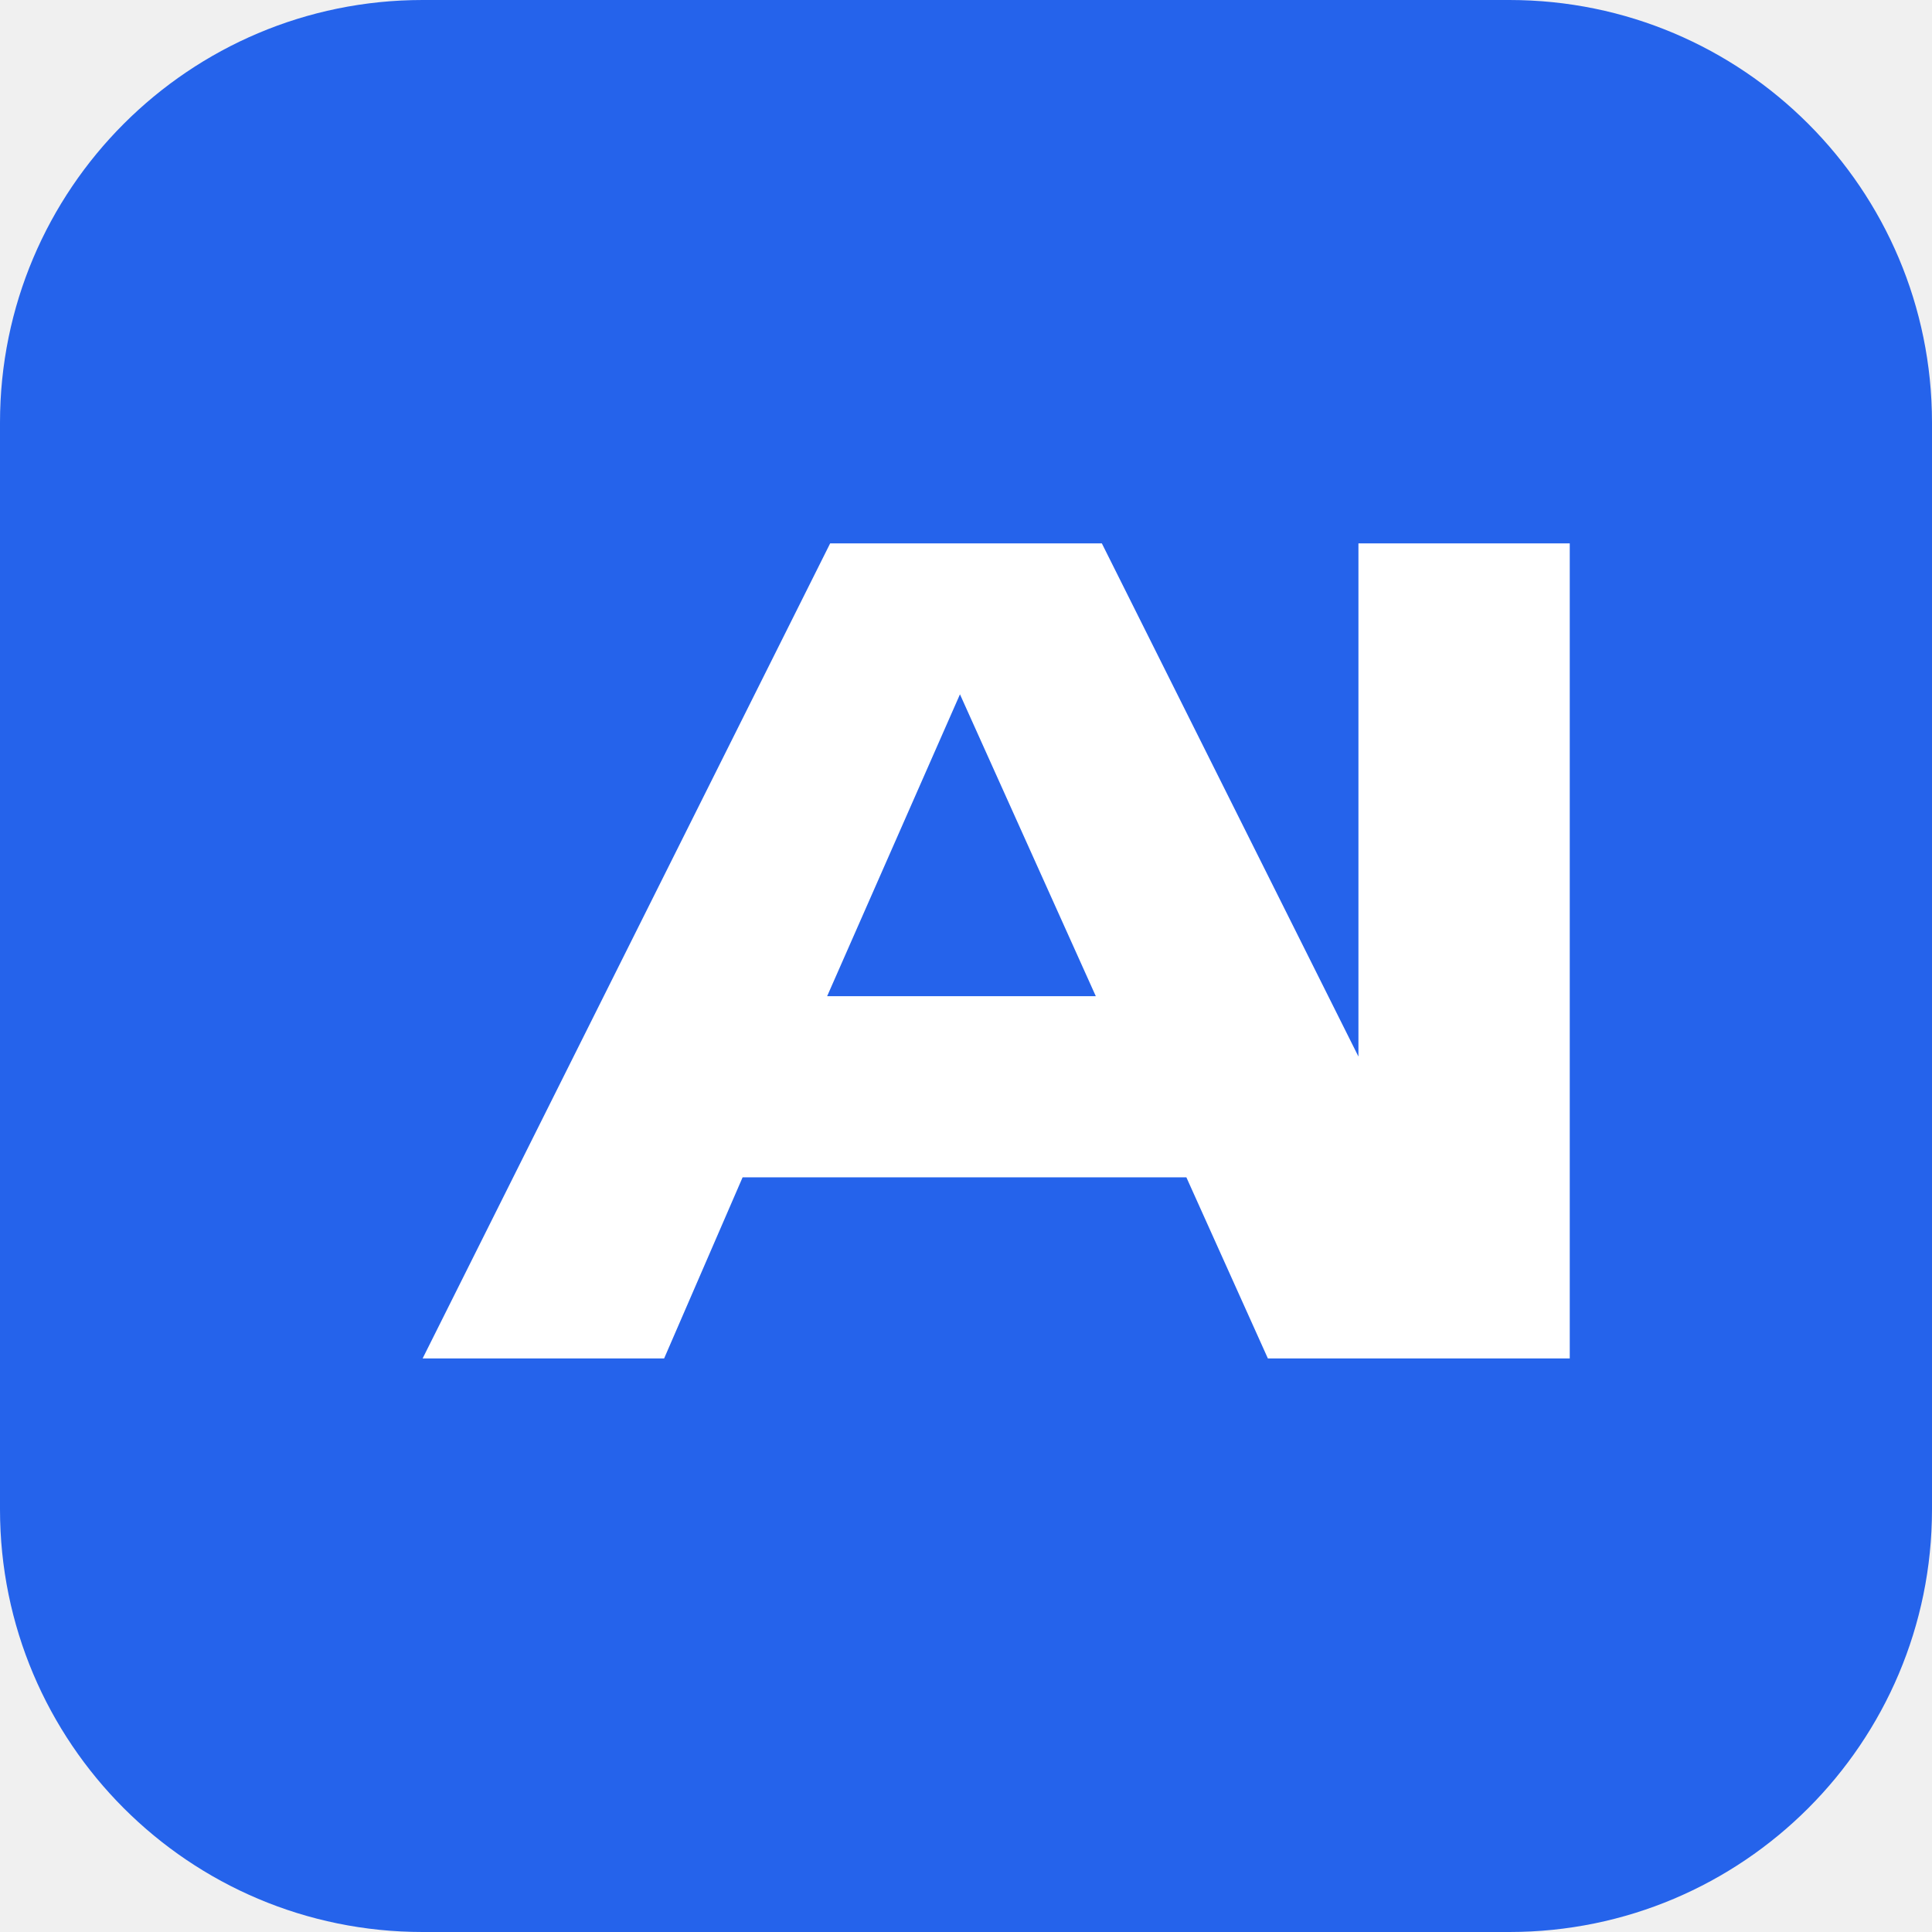
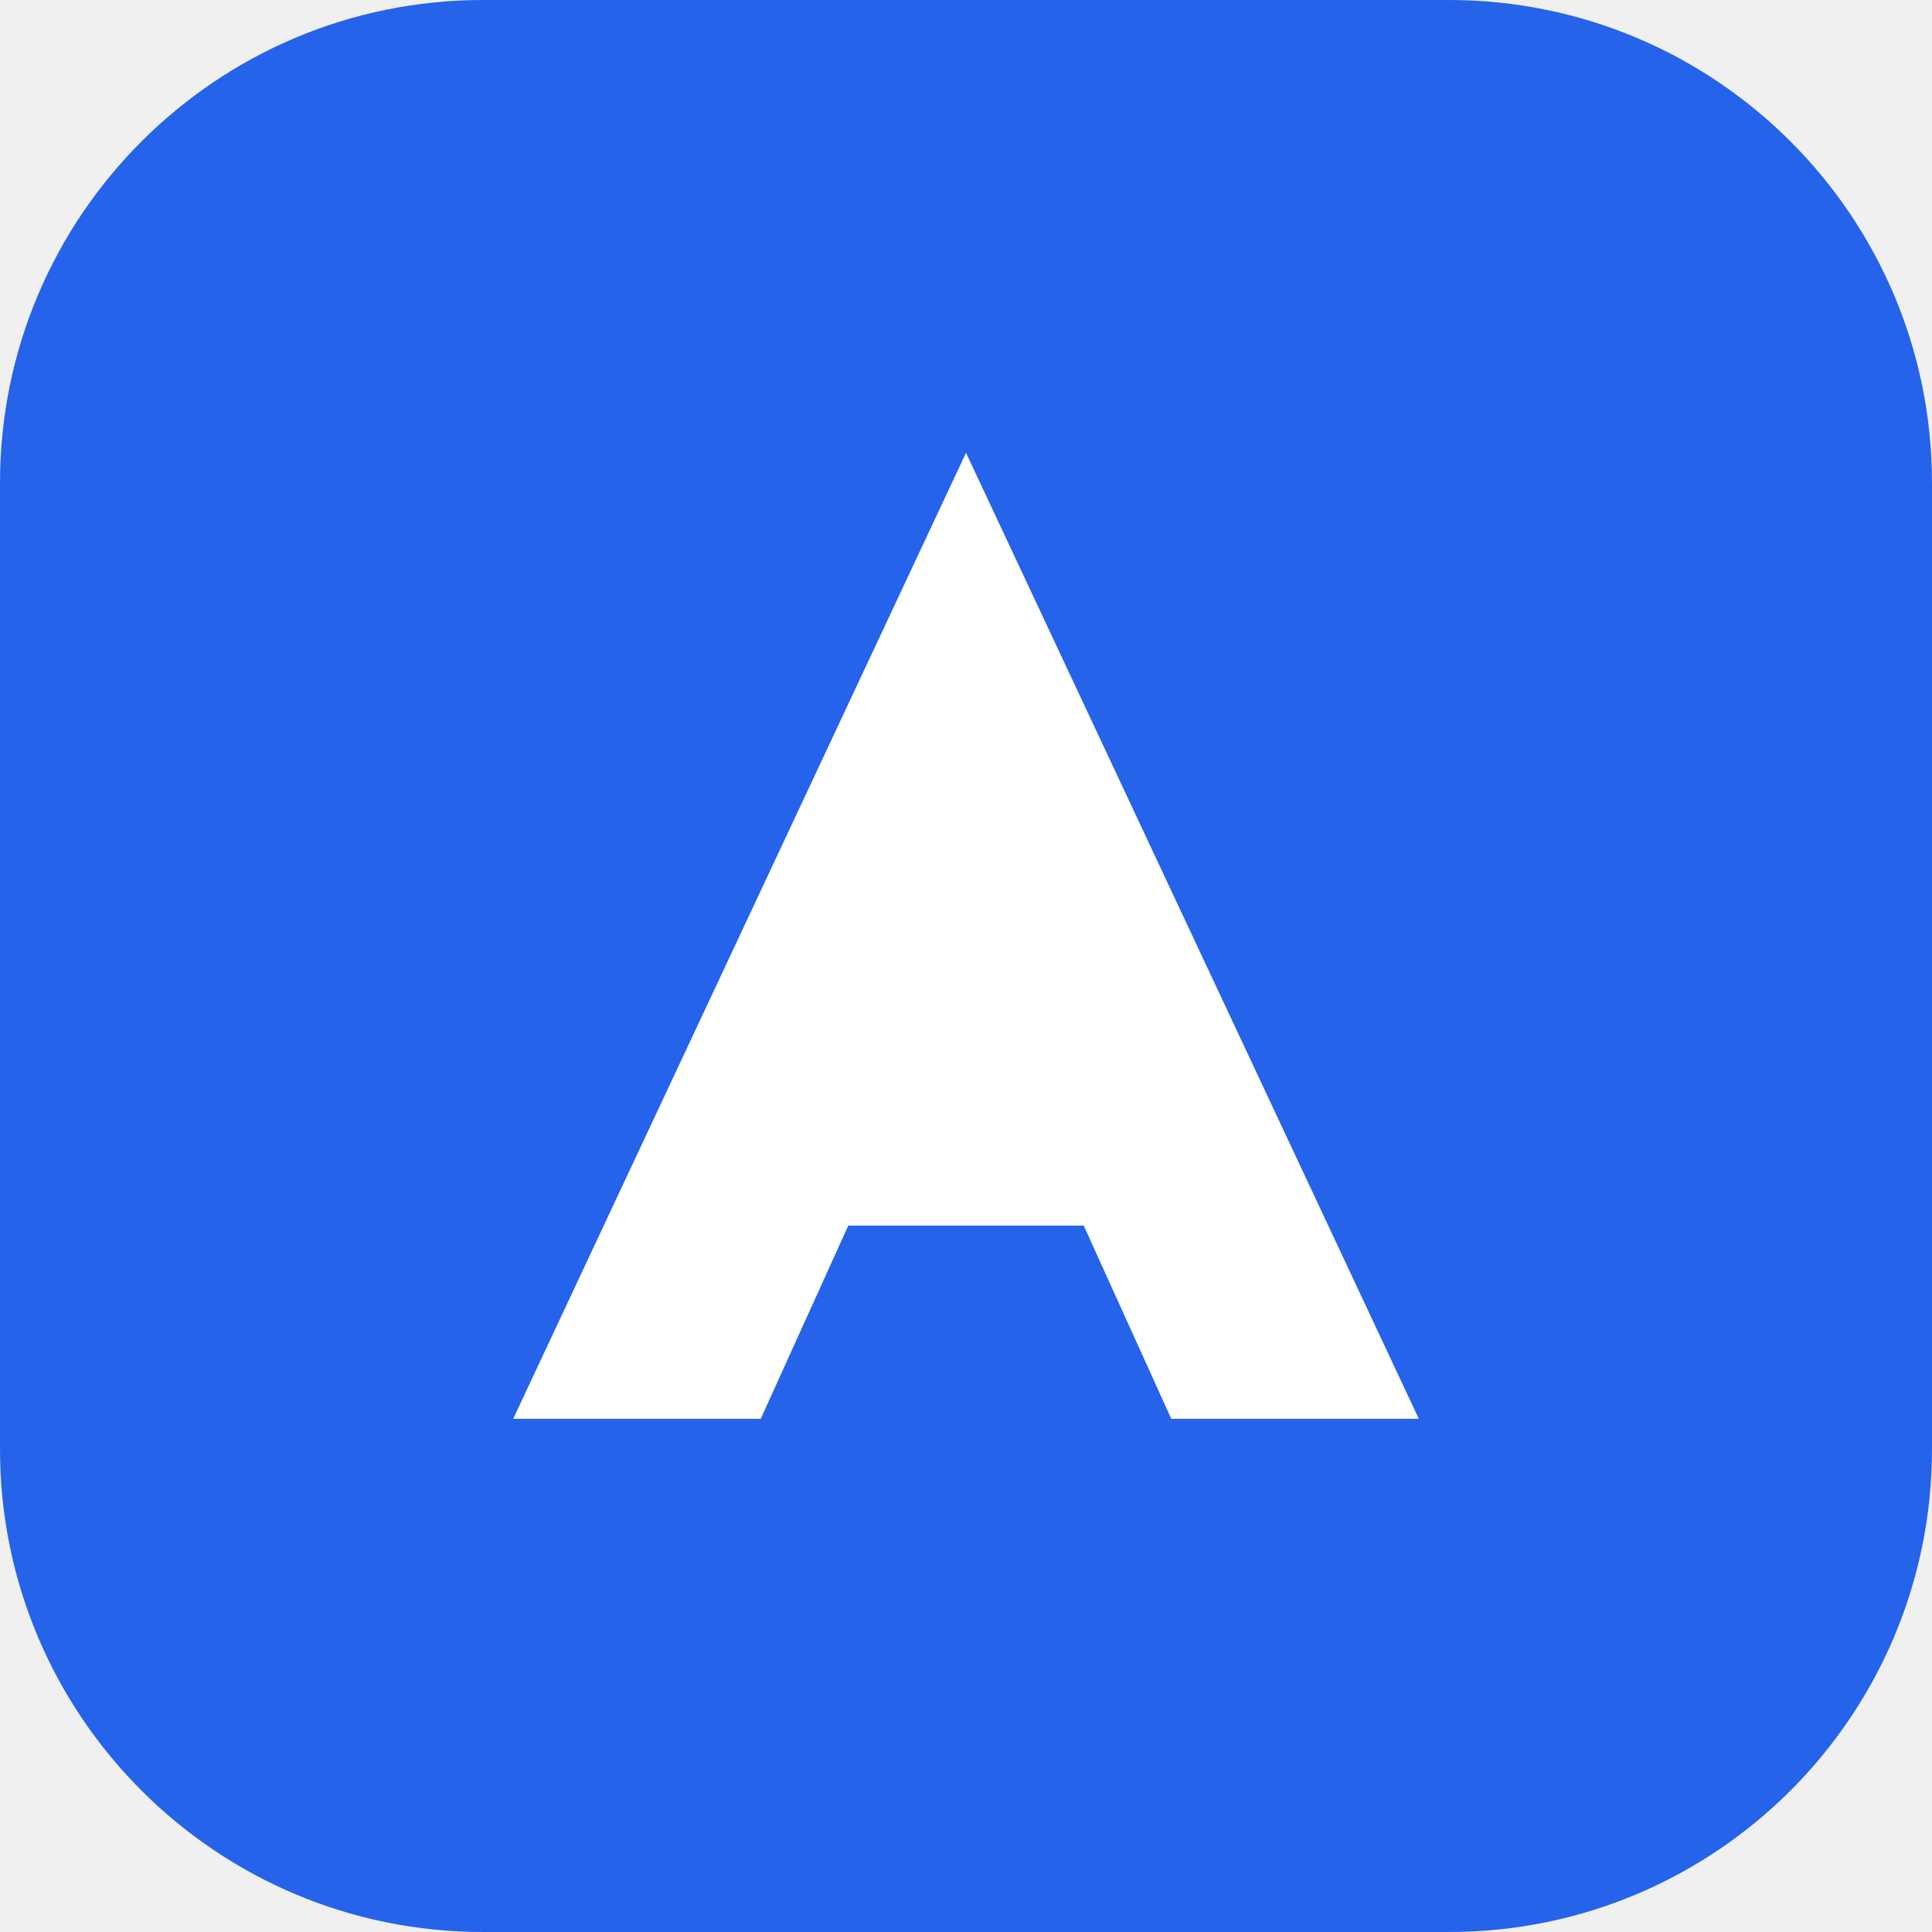
<svg xmlns="http://www.w3.org/2000/svg" viewBox="0 0 64 64" role="img" aria-labelledby="title">
-   <rect width="64" height="64" rx="14" fill="#2563eb" />
-   <path d="M14 45 27.5 18h9L50 45h-8l-2.7-6H24.6L22 45h-8Zm13.4-12h8.9l-4.5-10-4.4 10ZM45 18h7v27h-7V18Z" fill="#fff" />
+   <rect width="64" height="64" rx="16" fill="#2563eb" />
+   <path d="M32 15 47 47h-8.2l-2.9-6.4H28.1L25.2 47H17L32 15Z" fill="#fff" />
</svg>
